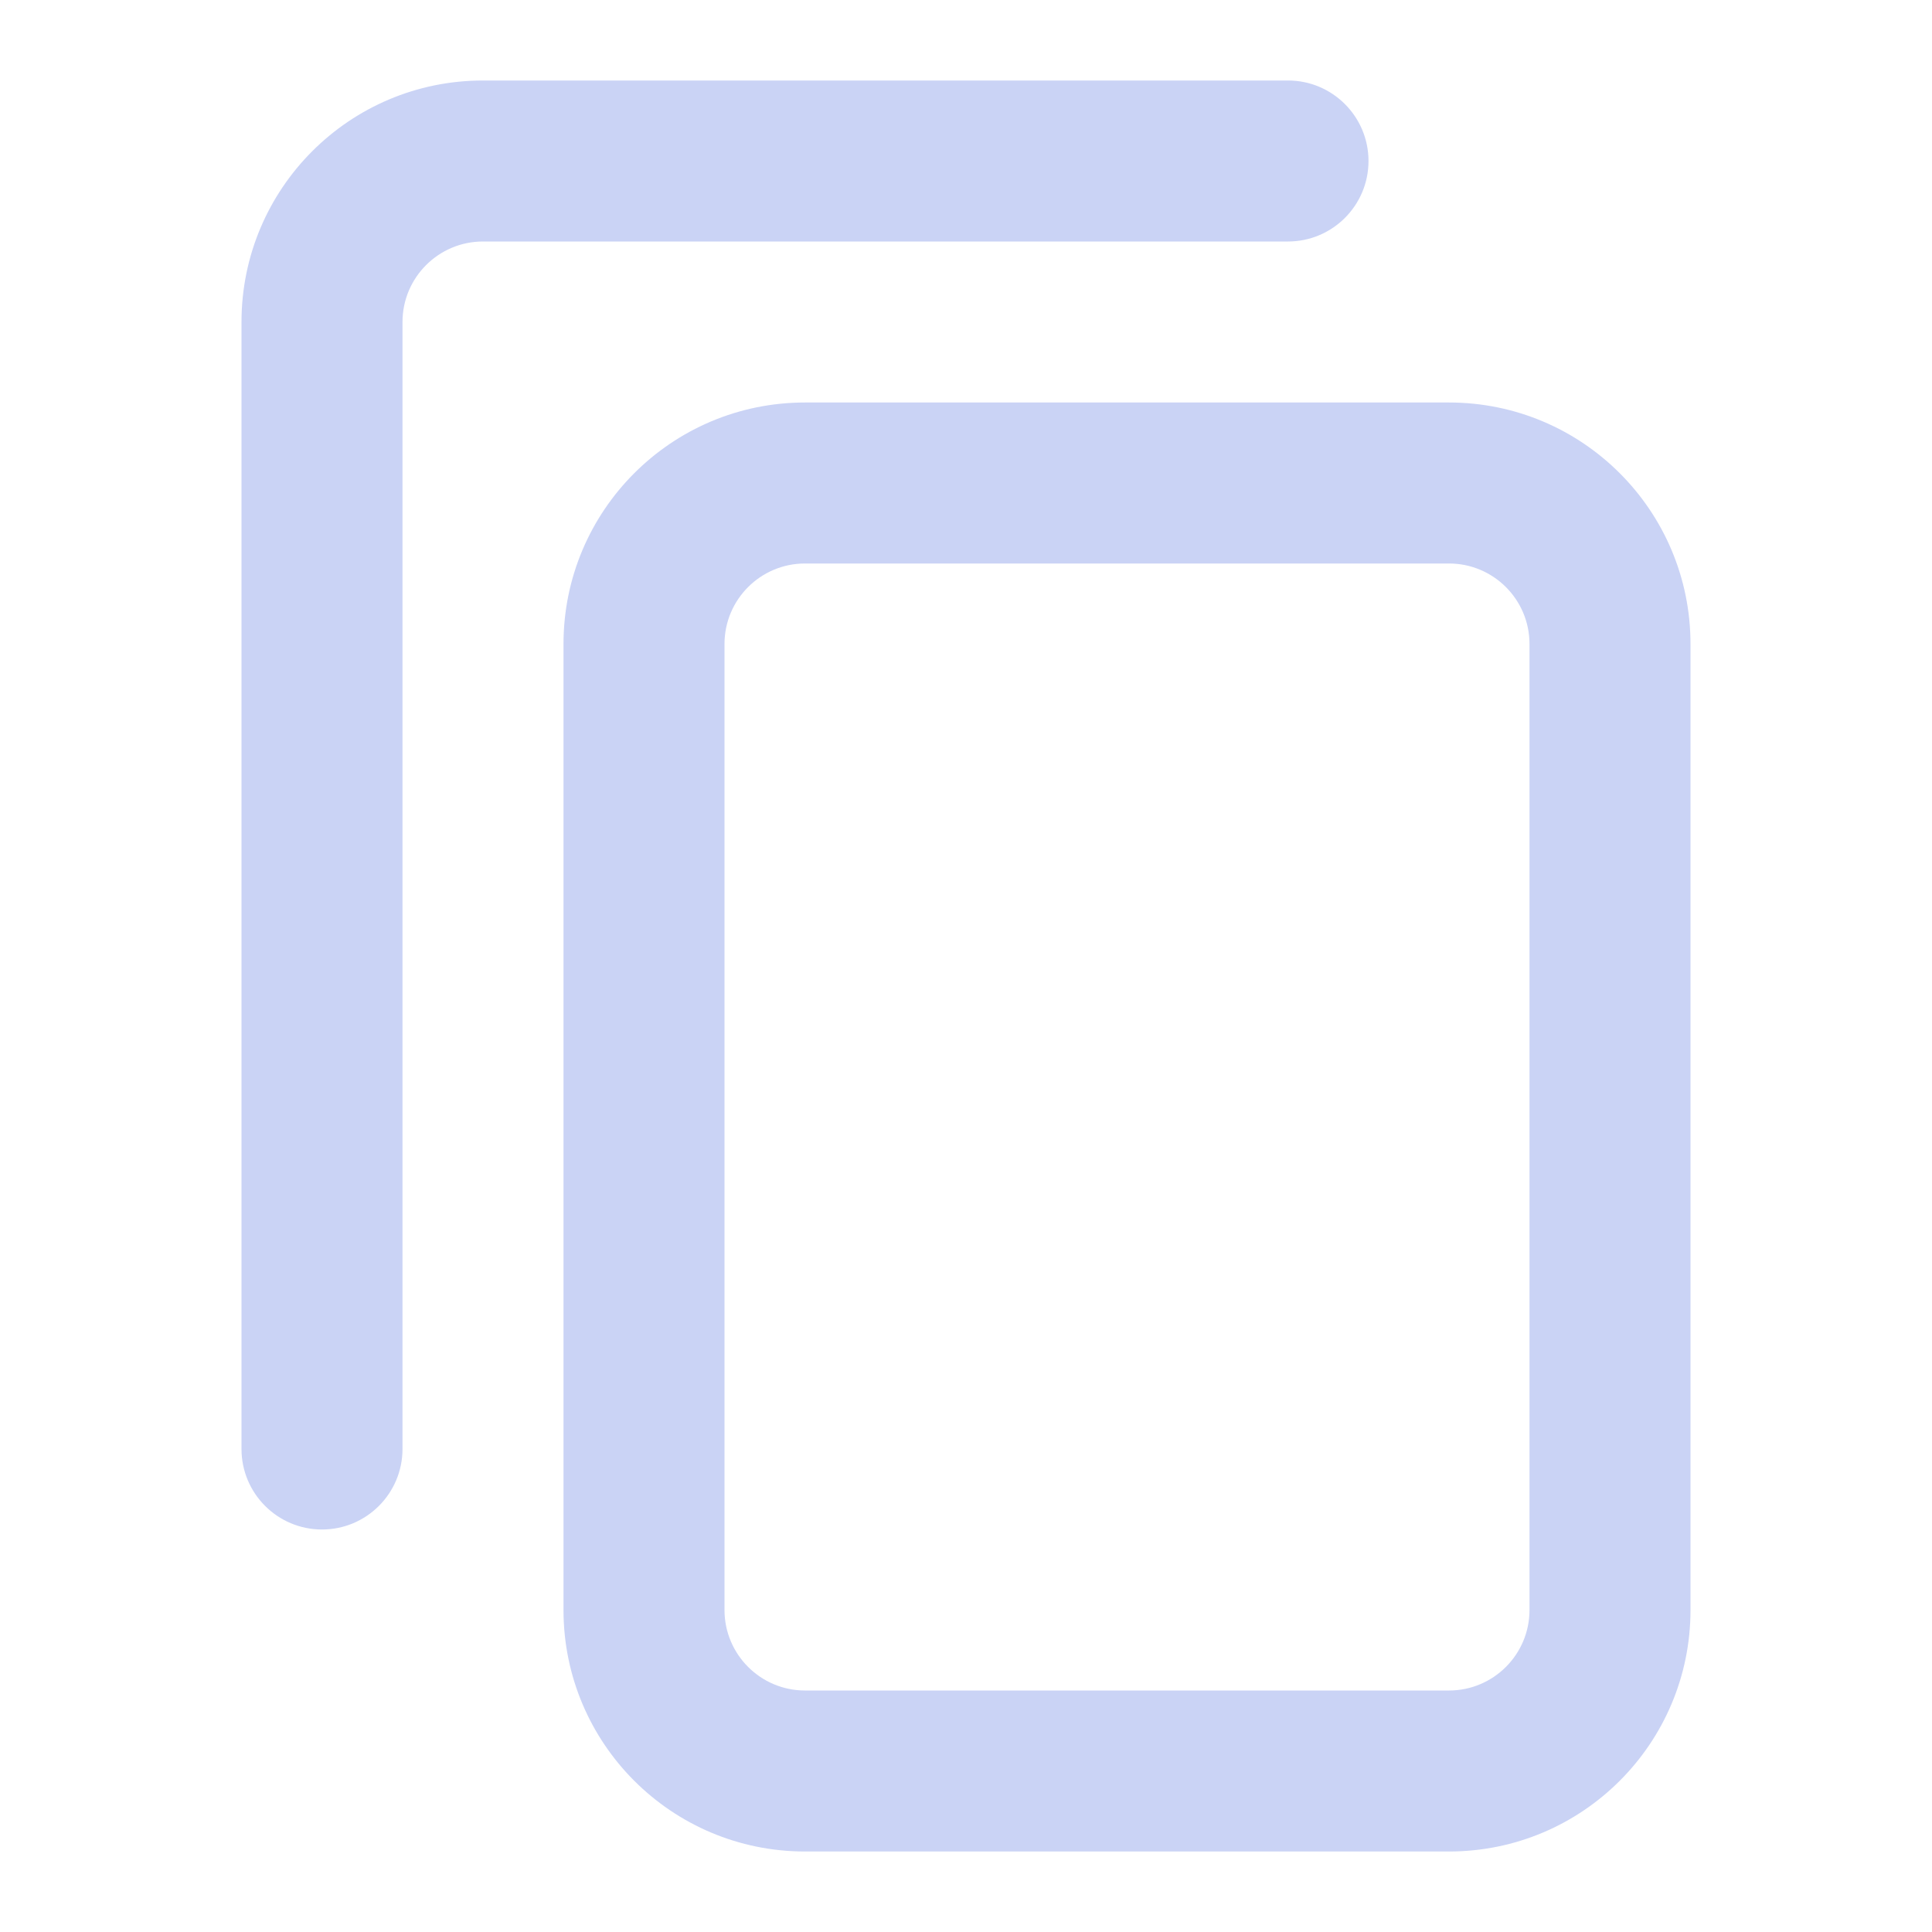
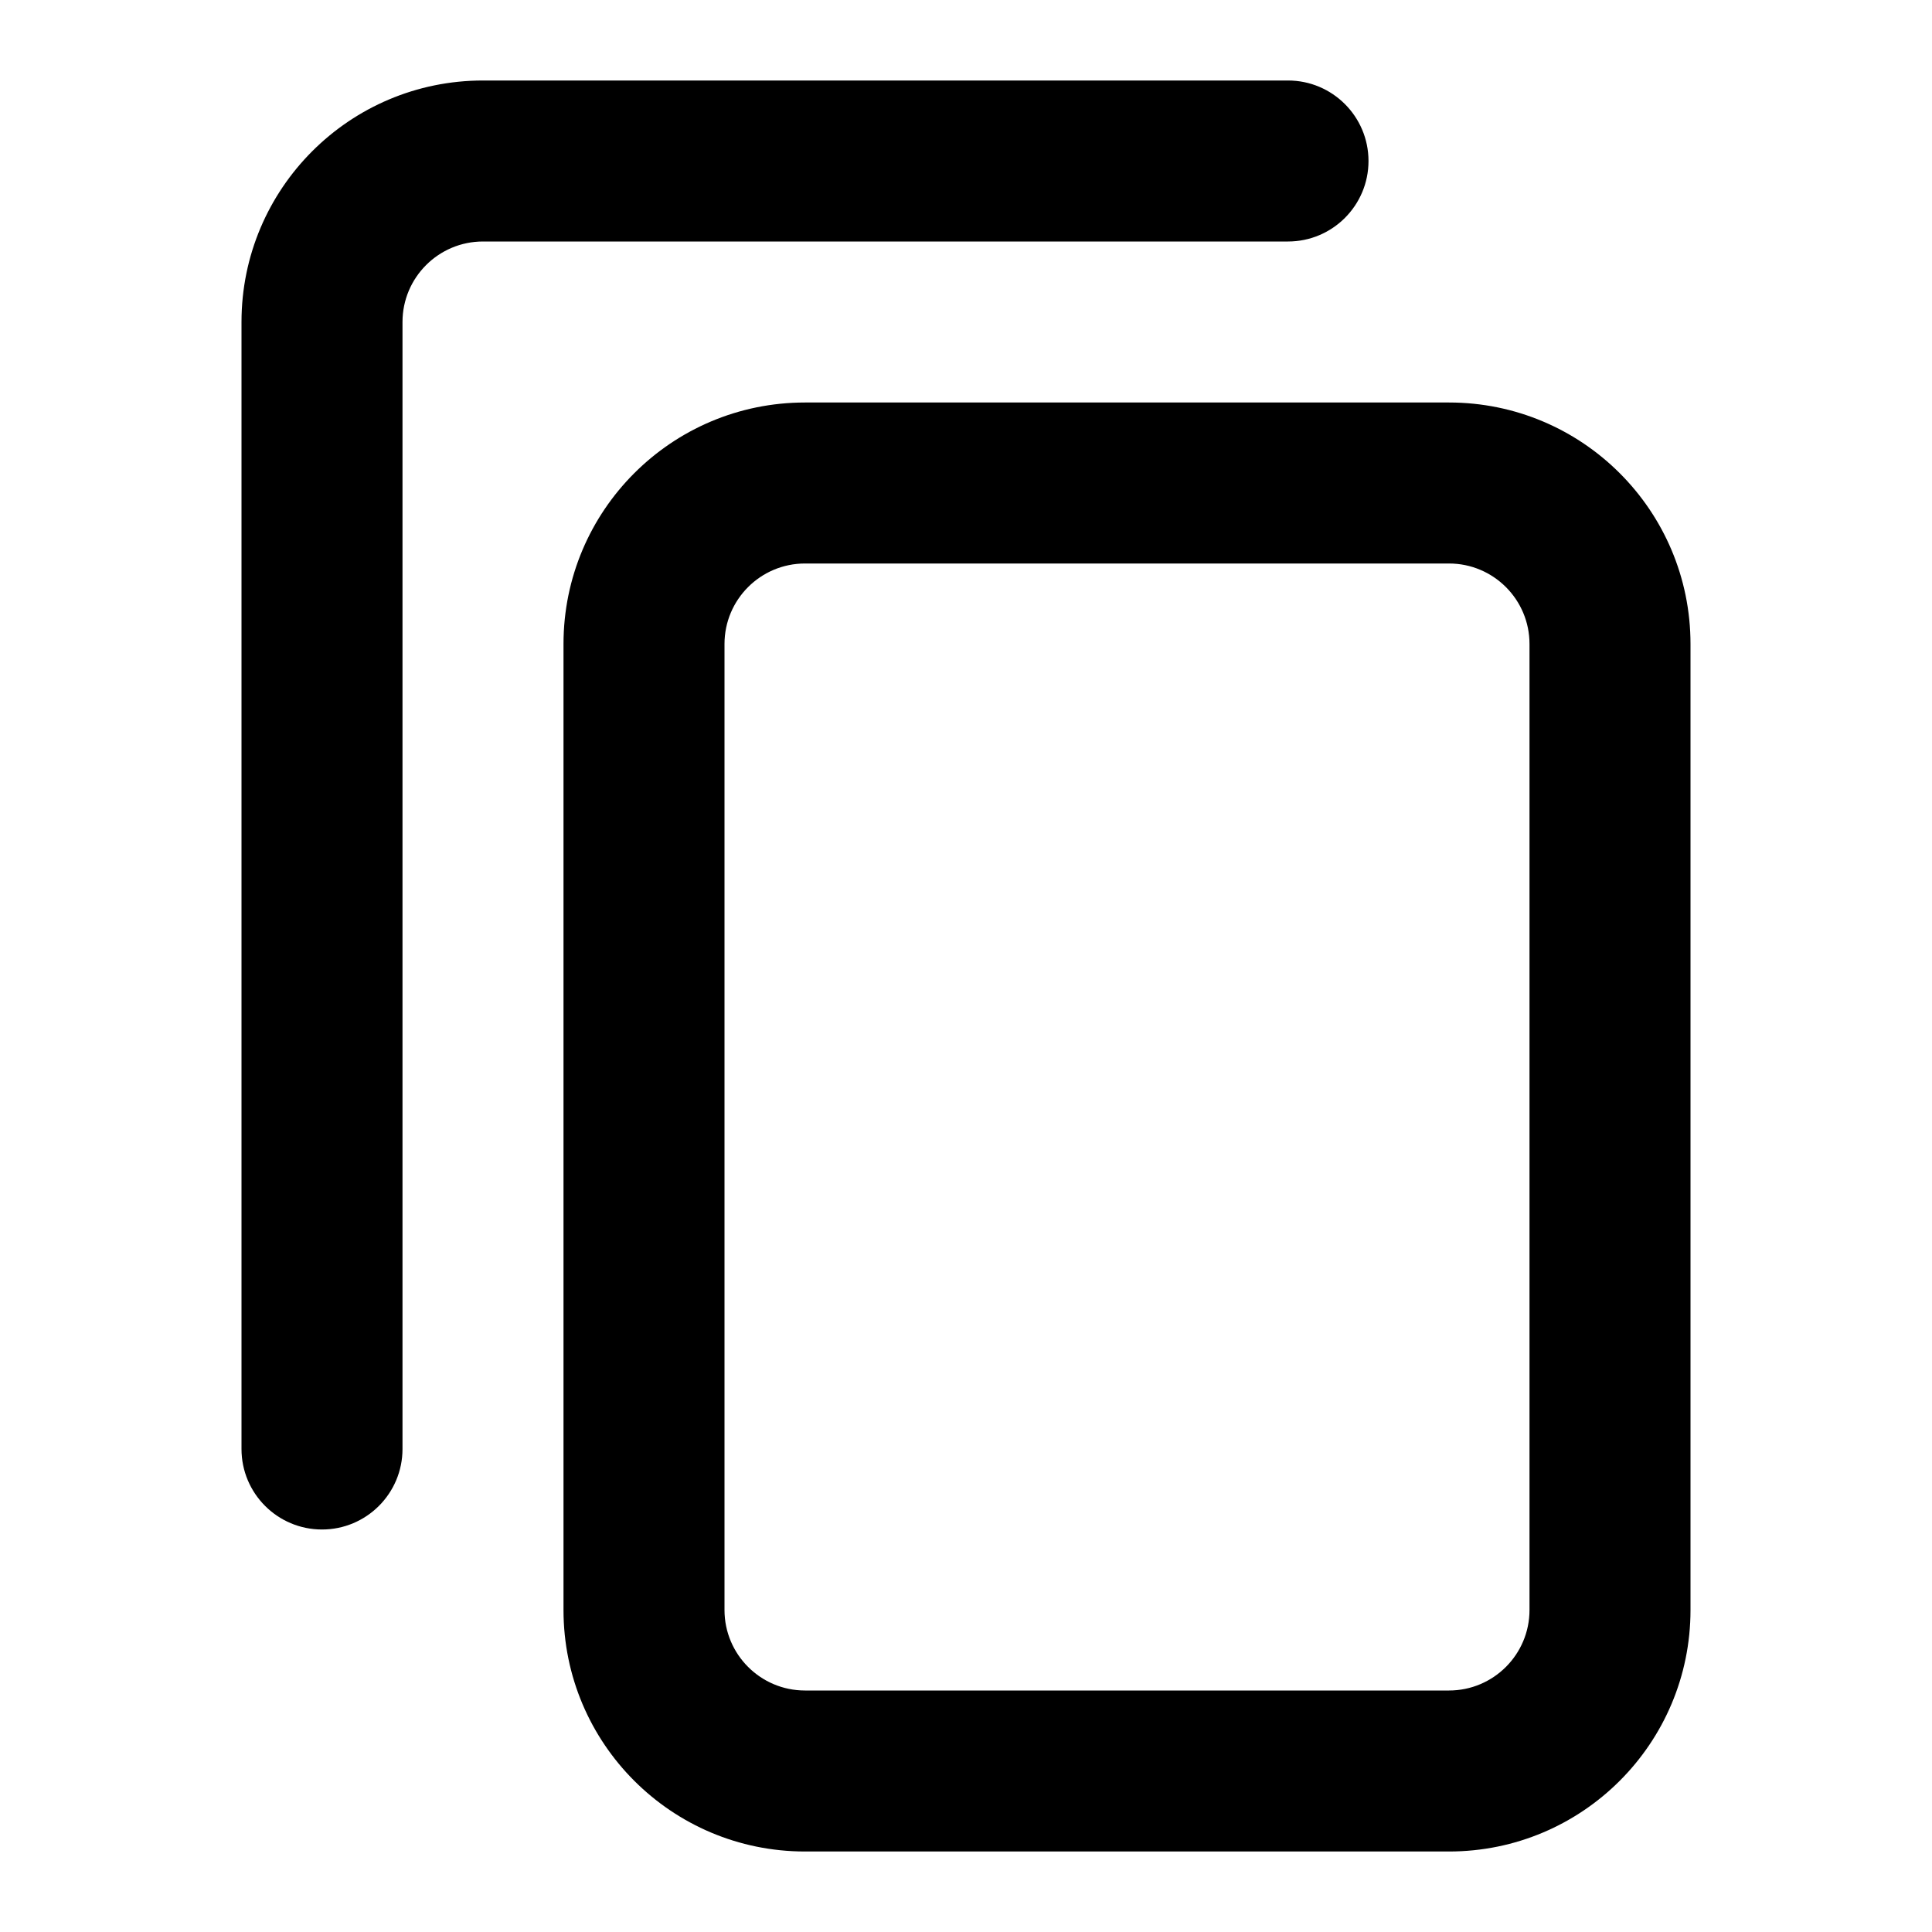
<svg xmlns="http://www.w3.org/2000/svg" width="800px" height="800px" viewBox="0 0 24 24" fill="none">
  <g id="SVGRepo_bgCarrier" stroke-width="0" />
  <g id="SVGRepo_tracerCarrier" stroke-linecap="round" stroke-linejoin="round" />
  <g id="SVGRepo_iconCarrier">
-     <path fill-rule="evenodd" clip-rule="evenodd" d="M21 8C21 6.343 19.657 5 18 5H10C8.343 5 7 6.343 7 8V20C7 21.657 8.343 23 10 23H18C19.657 23 21 21.657 21 20V8ZM19 8C19 7.448 18.552 7 18 7H10C9.448 7 9 7.448 9 8V20C9 20.552 9.448 21 10 21H18C18.552 21 19 20.552 19 20V8Z" fill="#cad3f5" />
-     <path d="M6 3H16C16.552 3 17 2.552 17 2C17 1.448 16.552 1 16 1H6C4.343 1 3 2.343 3 4V18C3 18.552 3.448 19 4 19C4.552 19 5 18.552 5 18V4C5 3.448 5.448 3 6 3Z" fill="#cad3f5" />
+     <path fill-rule="evenodd" clip-rule="evenodd" d="M21 8C21 6.343 19.657 5 18 5H10C8.343 5 7 6.343 7 8V20C7 21.657 8.343 23 10 23H18C19.657 23 21 21.657 21 20V8ZM19 8C19 7.448 18.552 7 18 7H10C9.448 7 9 7.448 9 8V20C9 20.552 9.448 21 10 21H18C18.552 21 19 20.552 19 20V8Z" fill="#000000" />
+     <path d="M6 3H16C16.552 3 17 2.552 17 2C17 1.448 16.552 1 16 1H6C4.343 1 3 2.343 3 4V18C3 18.552 3.448 19 4 19C4.552 19 5 18.552 5 18V4C5 3.448 5.448 3 6 3Z" fill="#000000" />
  </g>
</svg>
